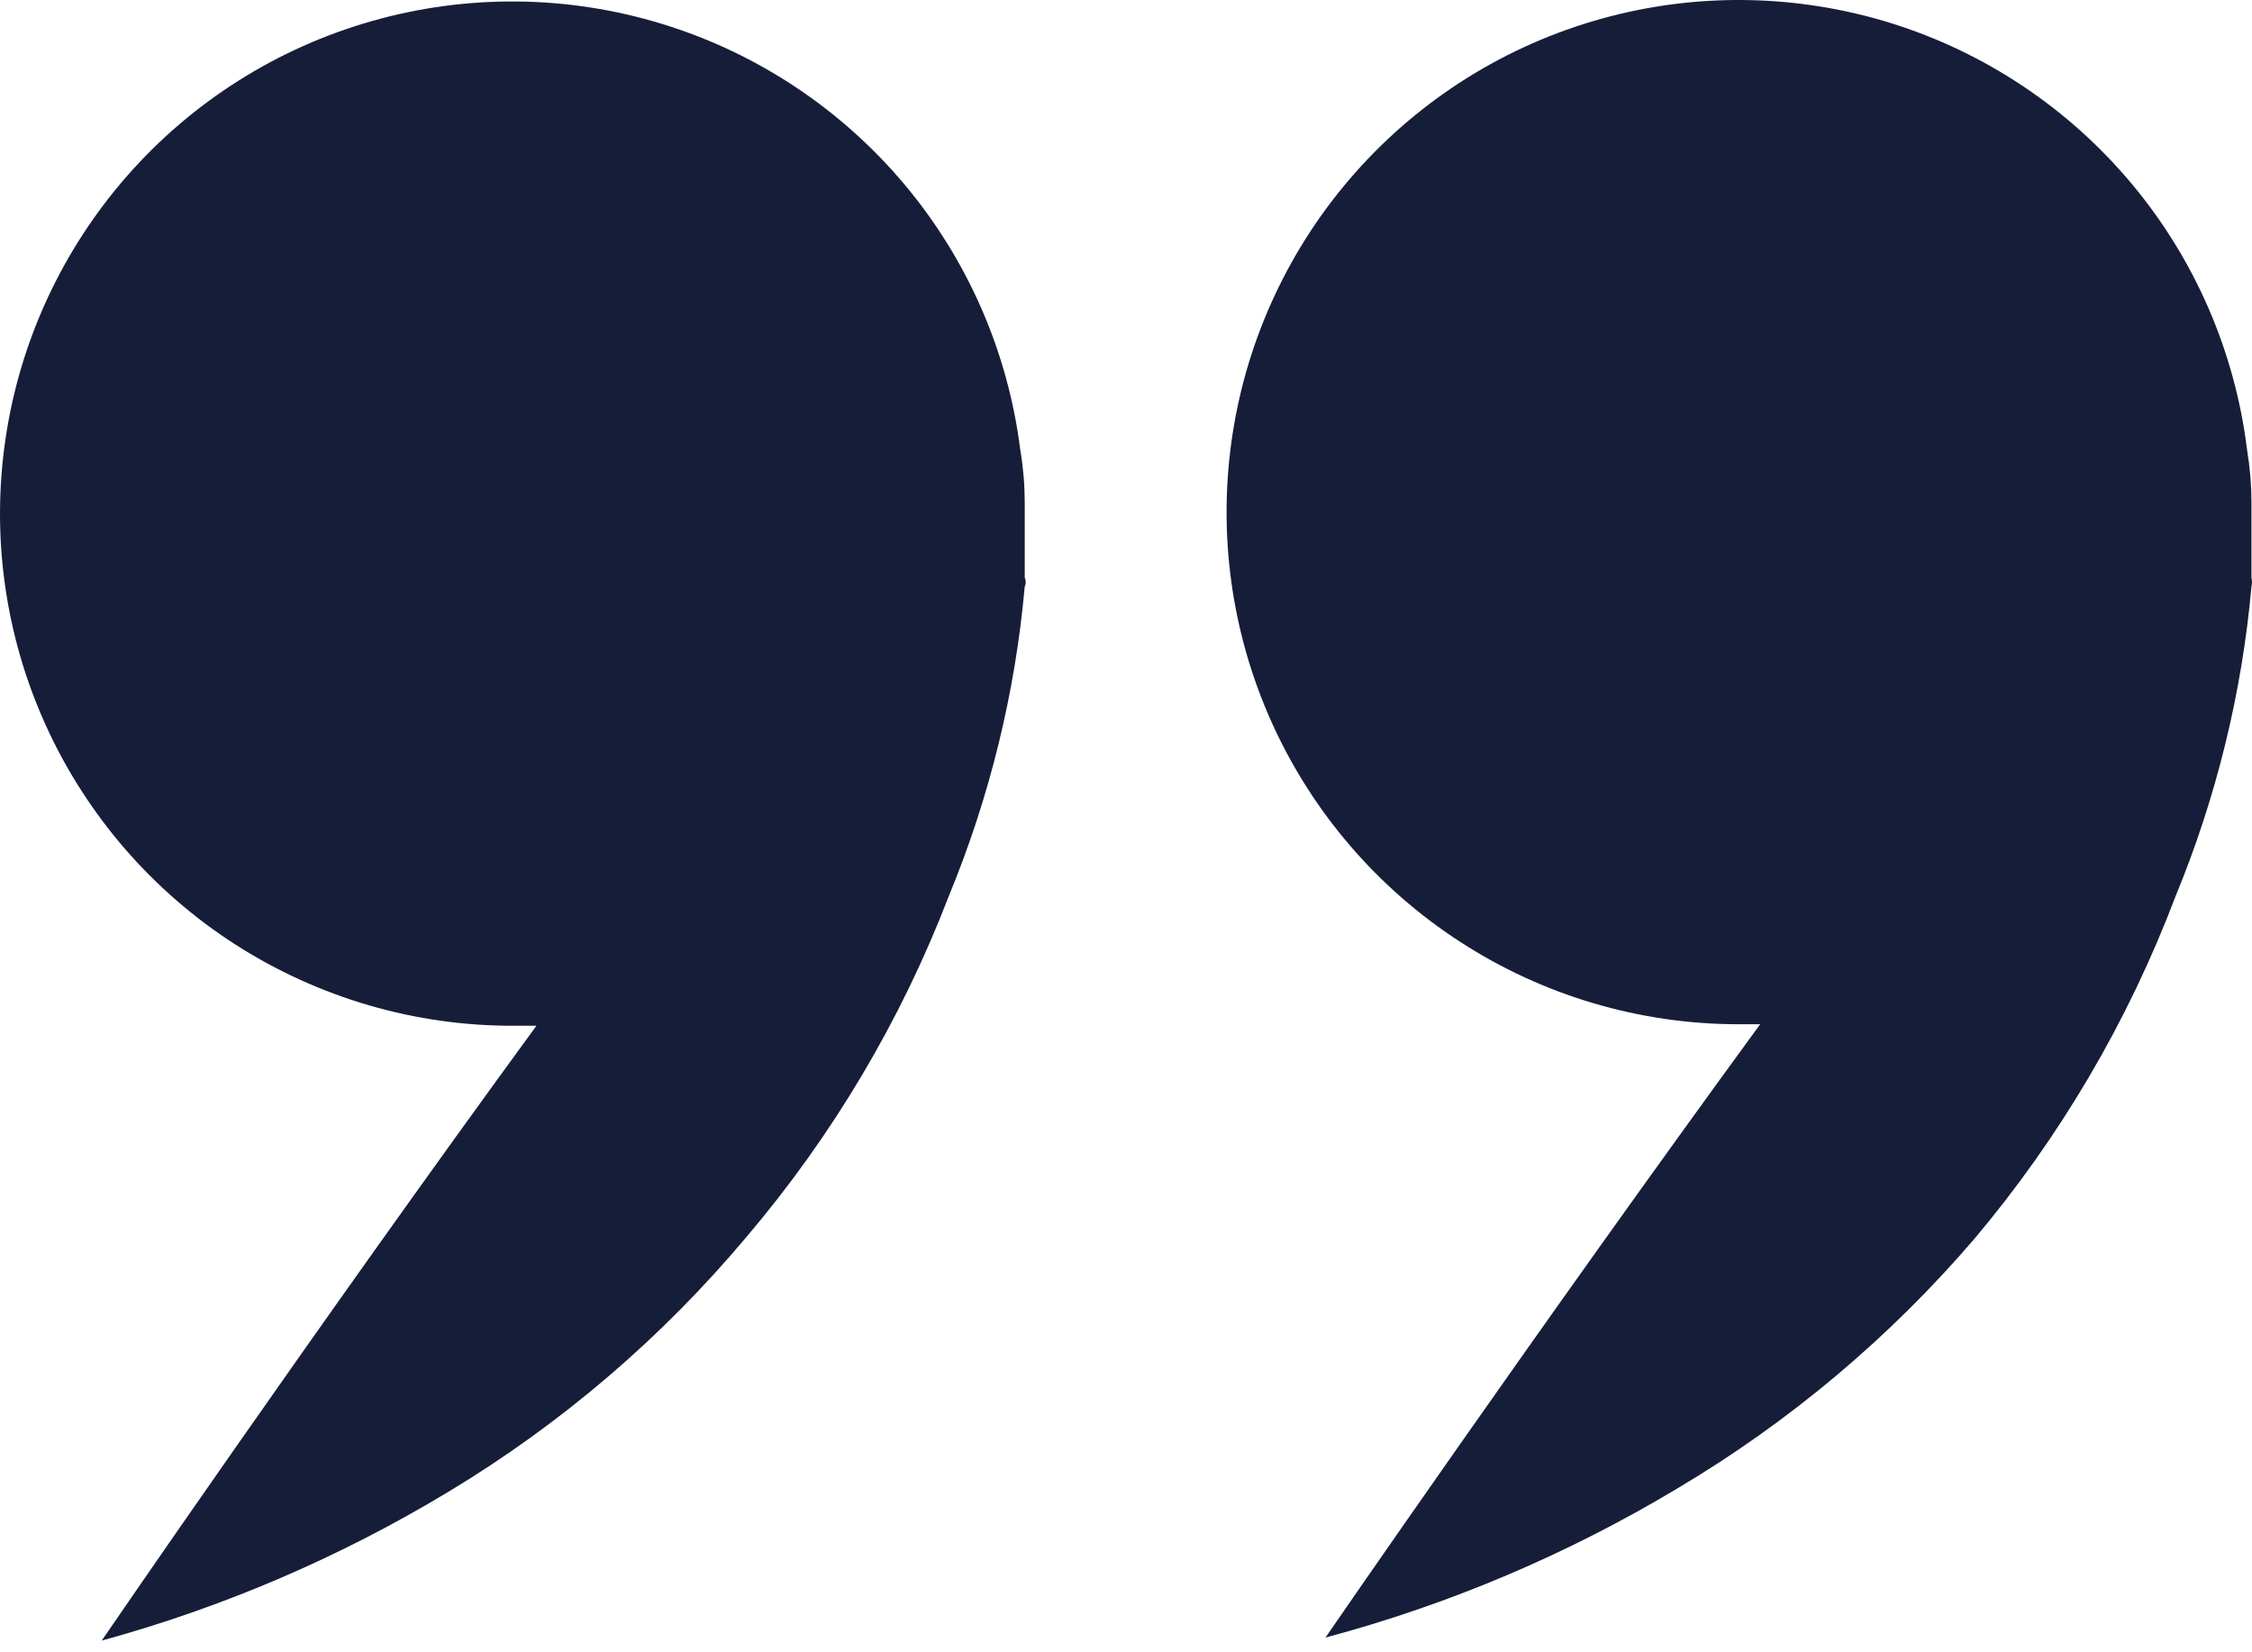
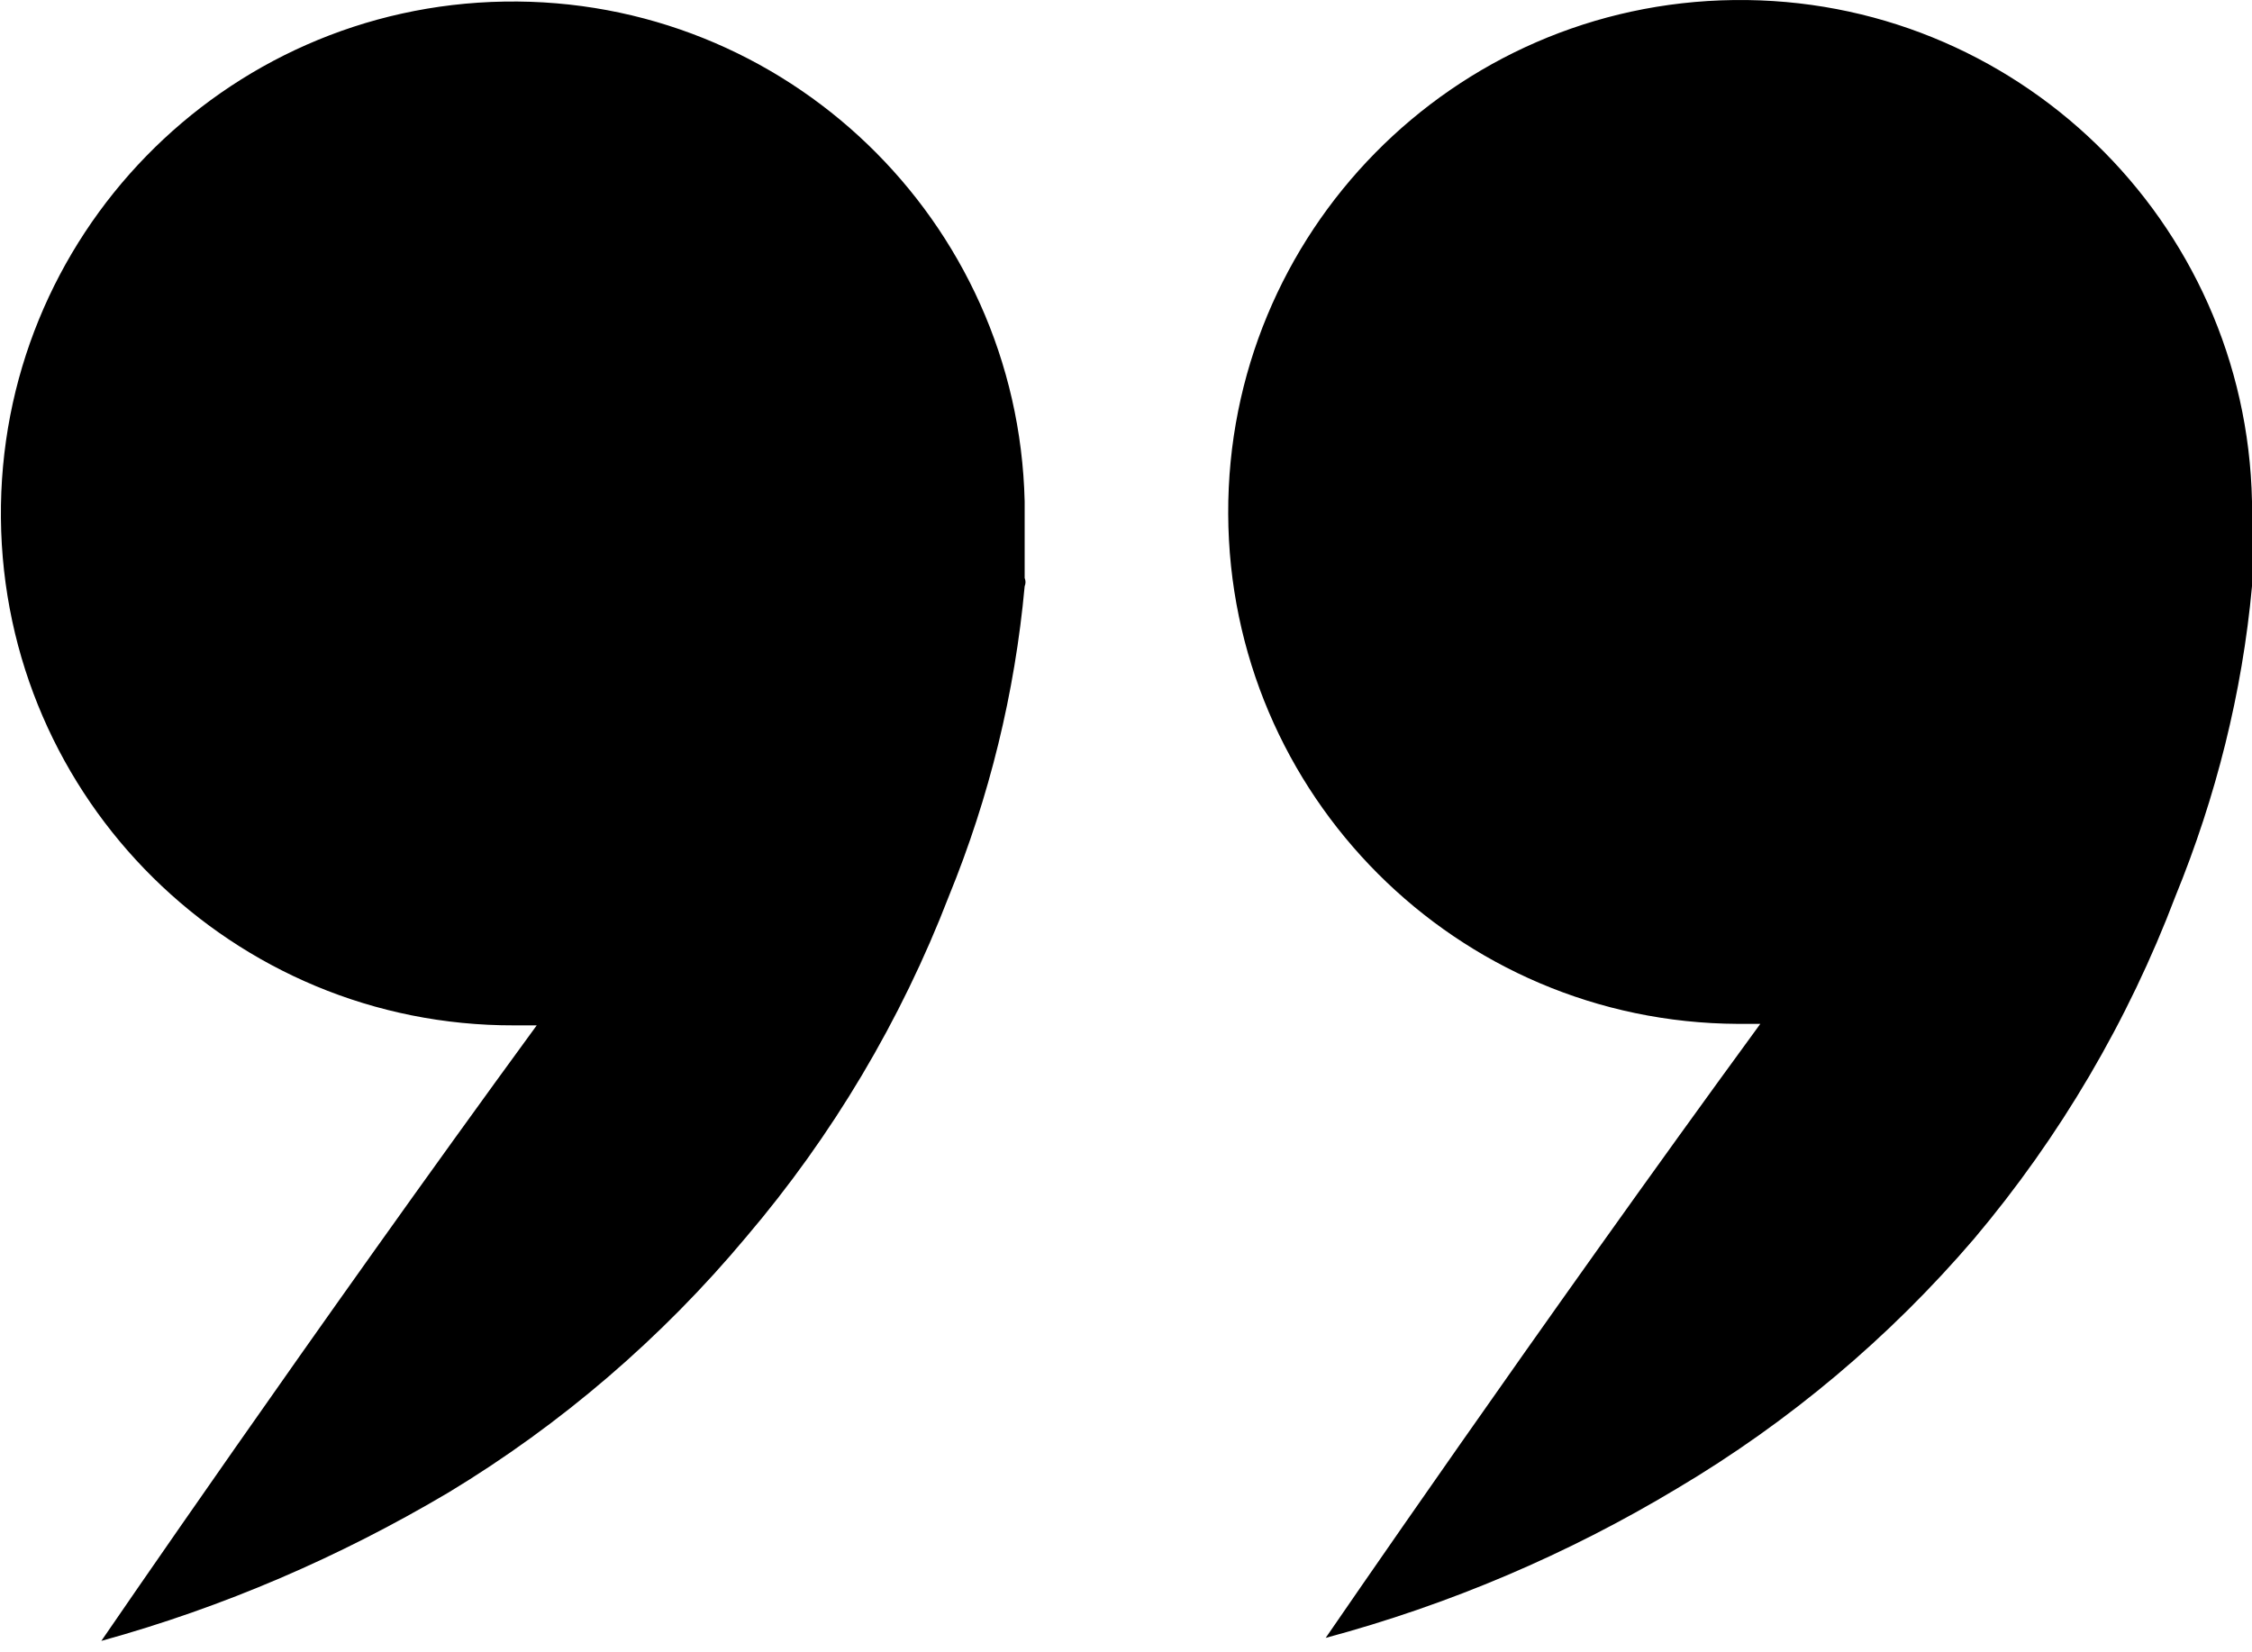
- <svg xmlns="http://www.w3.org/2000/svg" width="30" height="22" viewBox="0 0 30 22" fill="none">
-   <path d="M13.651 6.684C13.651 7.041 13.651 7.378 13.651 7.695C13.66 7.714 13.664 7.734 13.664 7.755C13.664 7.775 13.66 7.795 13.651 7.814C13.524 9.232 13.183 10.623 12.639 11.939C12.003 13.594 11.091 15.13 9.942 16.481C8.816 17.823 7.476 18.969 5.976 19.872C4.534 20.743 2.979 21.411 1.355 21.856C1.355 21.856 4.191 17.711 7.146 13.665H6.848C5.534 13.67 4.247 13.295 3.14 12.586C2.034 11.877 1.156 10.863 0.612 9.667C0.068 8.471 -0.119 7.143 0.074 5.843C0.266 4.543 0.83 3.327 1.697 2.339C2.564 1.352 3.698 0.636 4.963 0.278C6.227 -0.08 7.568 -0.066 8.824 0.32C10.08 0.705 11.198 1.446 12.044 2.451C12.89 3.457 13.427 4.686 13.591 5.989C13.63 6.219 13.65 6.451 13.651 6.684V6.684Z" fill="#161D39" />
-   <path d="M29.993 6.684C29.993 7.041 29.993 7.378 29.993 7.695C30.002 7.734 30.002 7.775 29.993 7.814C29.866 9.232 29.525 10.623 28.982 11.939C28.353 13.6 27.448 15.143 26.304 16.501C25.173 17.821 23.833 18.947 22.338 19.833C20.877 20.709 19.302 21.376 17.657 21.816C17.657 21.816 20.493 17.691 23.448 13.645H23.151C21.837 13.643 20.553 13.262 19.451 12.547C18.349 11.833 17.476 10.815 16.938 9.617C16.4 8.419 16.22 7.091 16.418 5.793C16.616 4.495 17.185 3.281 18.056 2.298C18.927 1.315 20.063 0.604 21.328 0.251C22.593 -0.102 23.933 -0.082 25.187 0.307C26.441 0.697 27.556 1.441 28.398 2.449C29.24 3.456 29.773 4.686 29.934 5.99C29.972 6.219 29.992 6.451 29.993 6.684V6.684Z" fill="#161D39" />
+ <svg xmlns="http://www.w3.org/2000/svg" viewBox="0 0 30 22" fill="currentColor">
+   <path d="M13.65 6.68V7.7a.14.14 0 010 .11c-.13 1.42-.47 2.81-1.01 4.13a15.73 15.73 0 01-2.7 4.54 15.87 15.87 0 01-3.96 3.4c-1.45.86-3 1.53-4.63 1.98 0 0 2.84-4.15 5.8-8.2h-.3a6.82 6.82 0 116.8-6.98zM30 6.68V7.81c-.13 1.42-.48 2.81-1.02 4.13a15.73 15.73 0 01-2.68 4.56 15.86 15.86 0 01-3.96 3.33 18.29 18.29 0 01-4.68 1.99s2.83-4.13 5.79-8.18h-.3A6.82 6.82 0 1130 6.68z" />
</svg>
